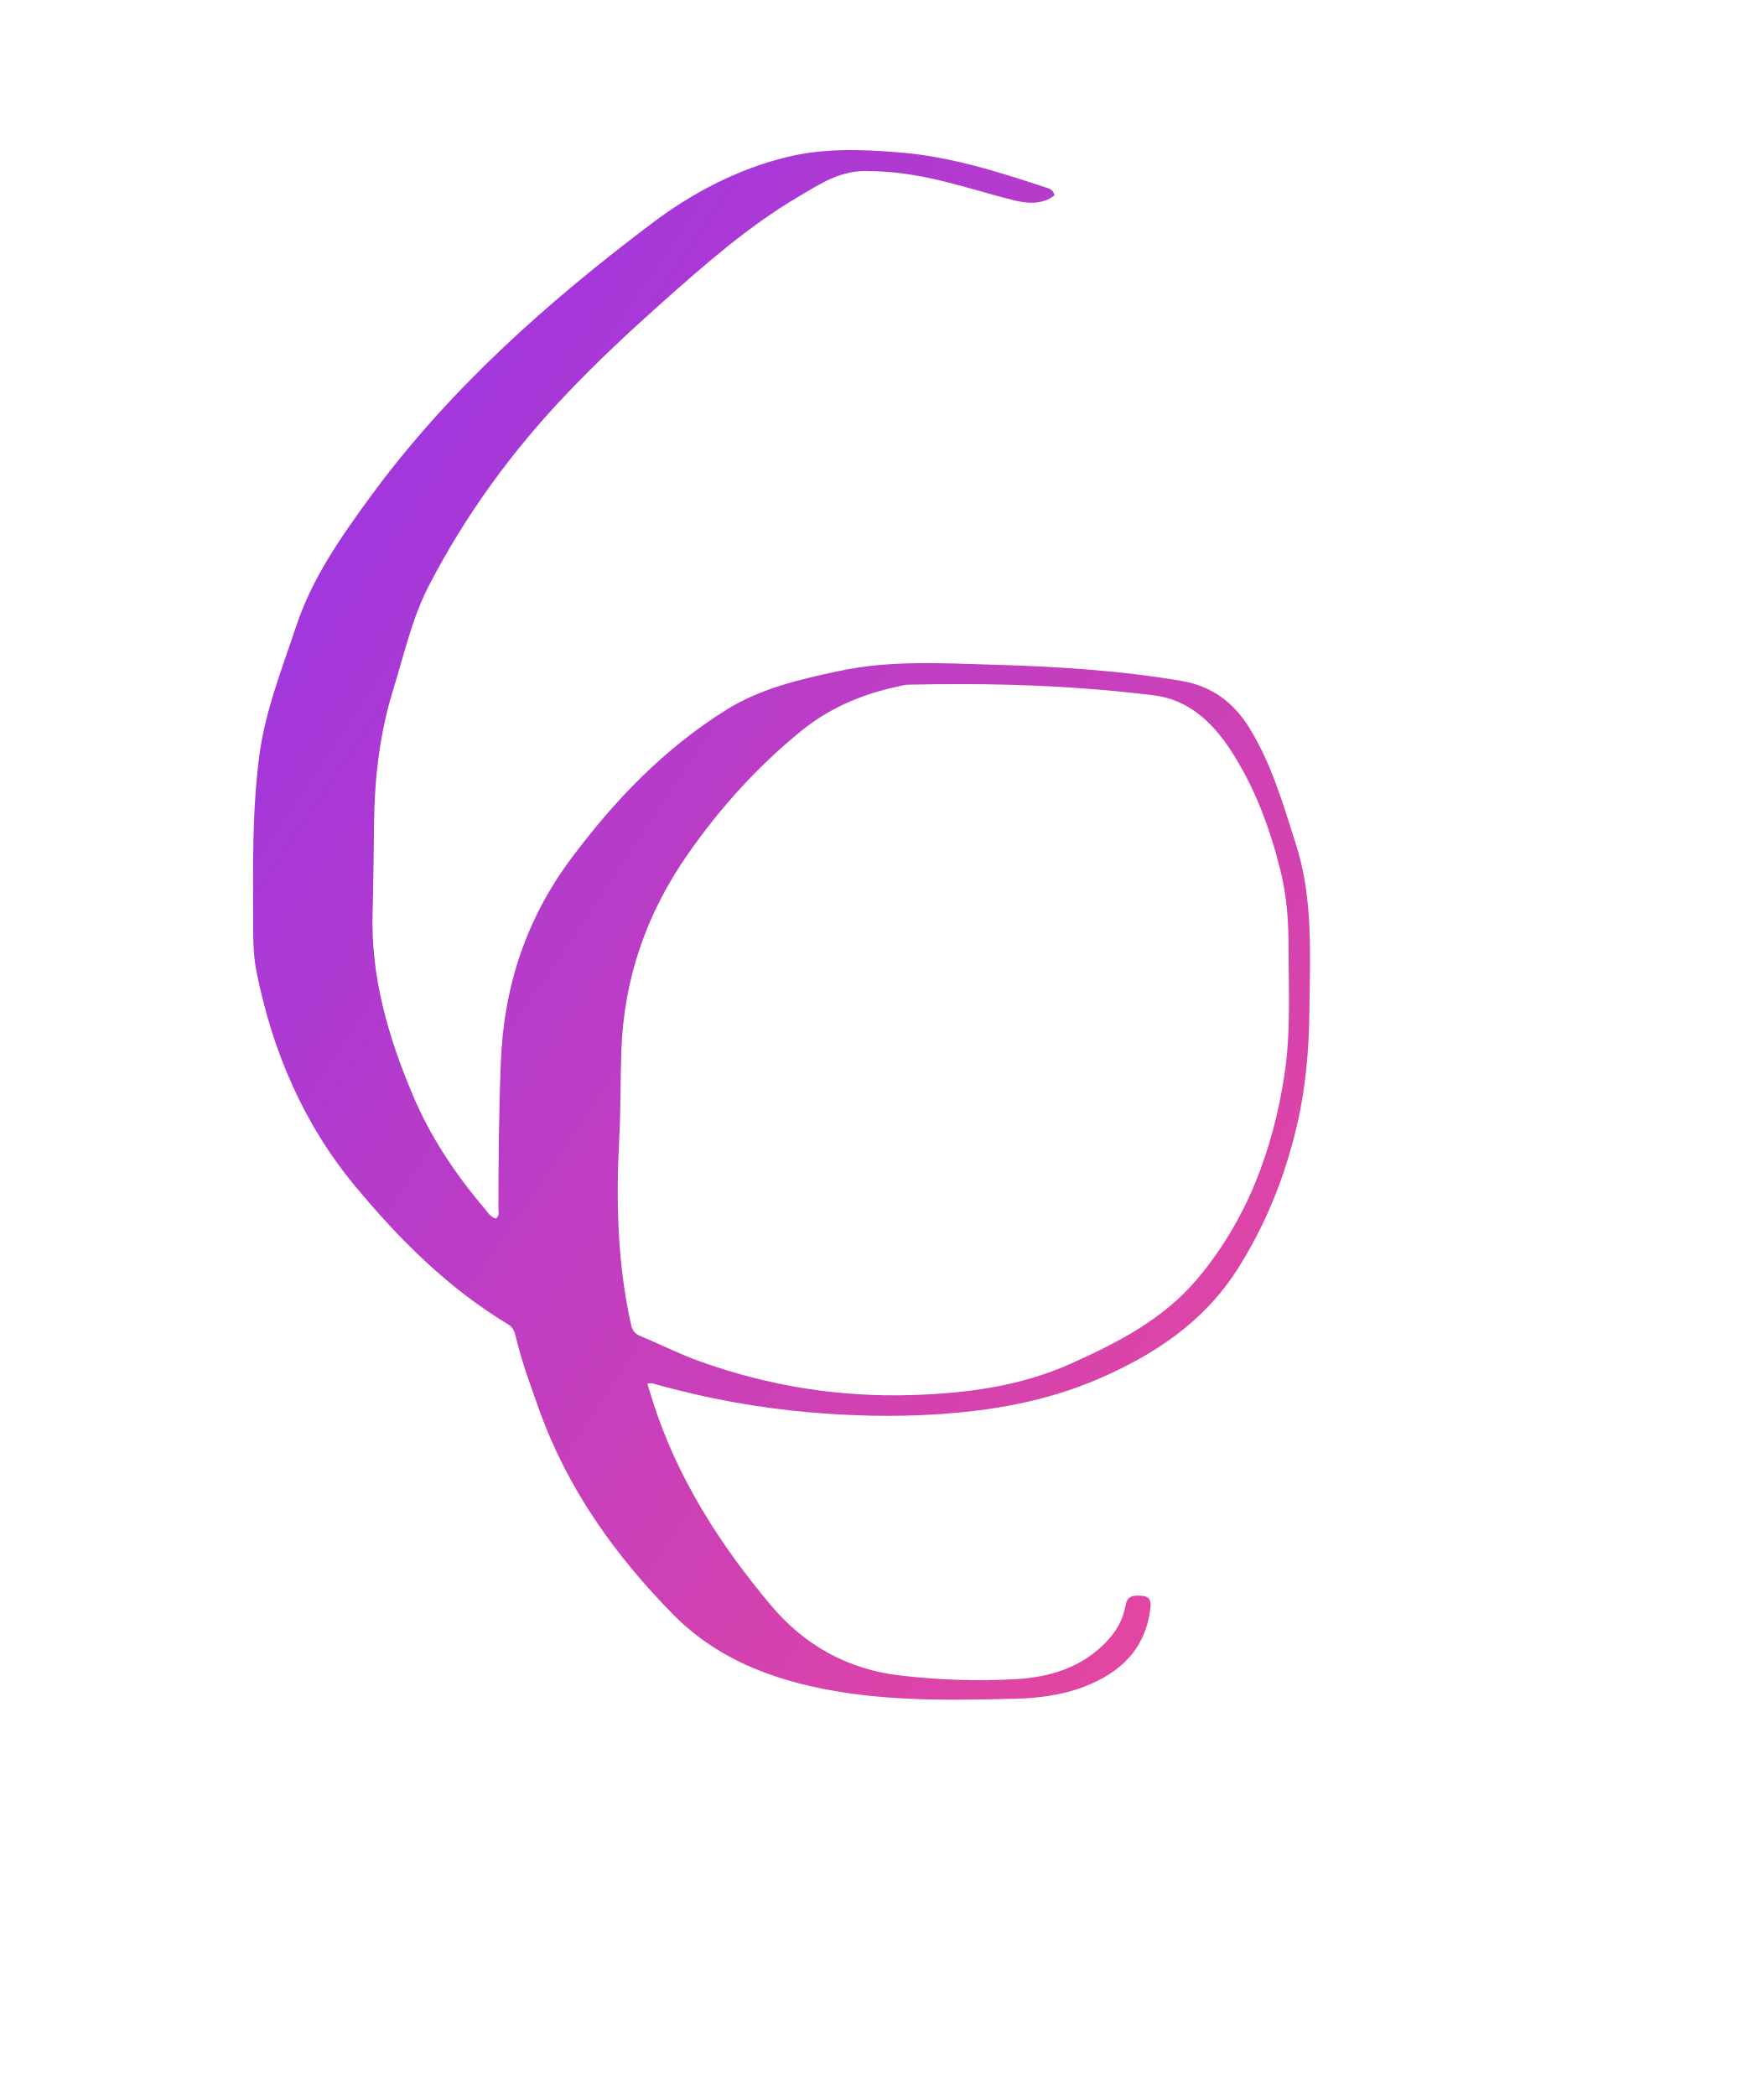
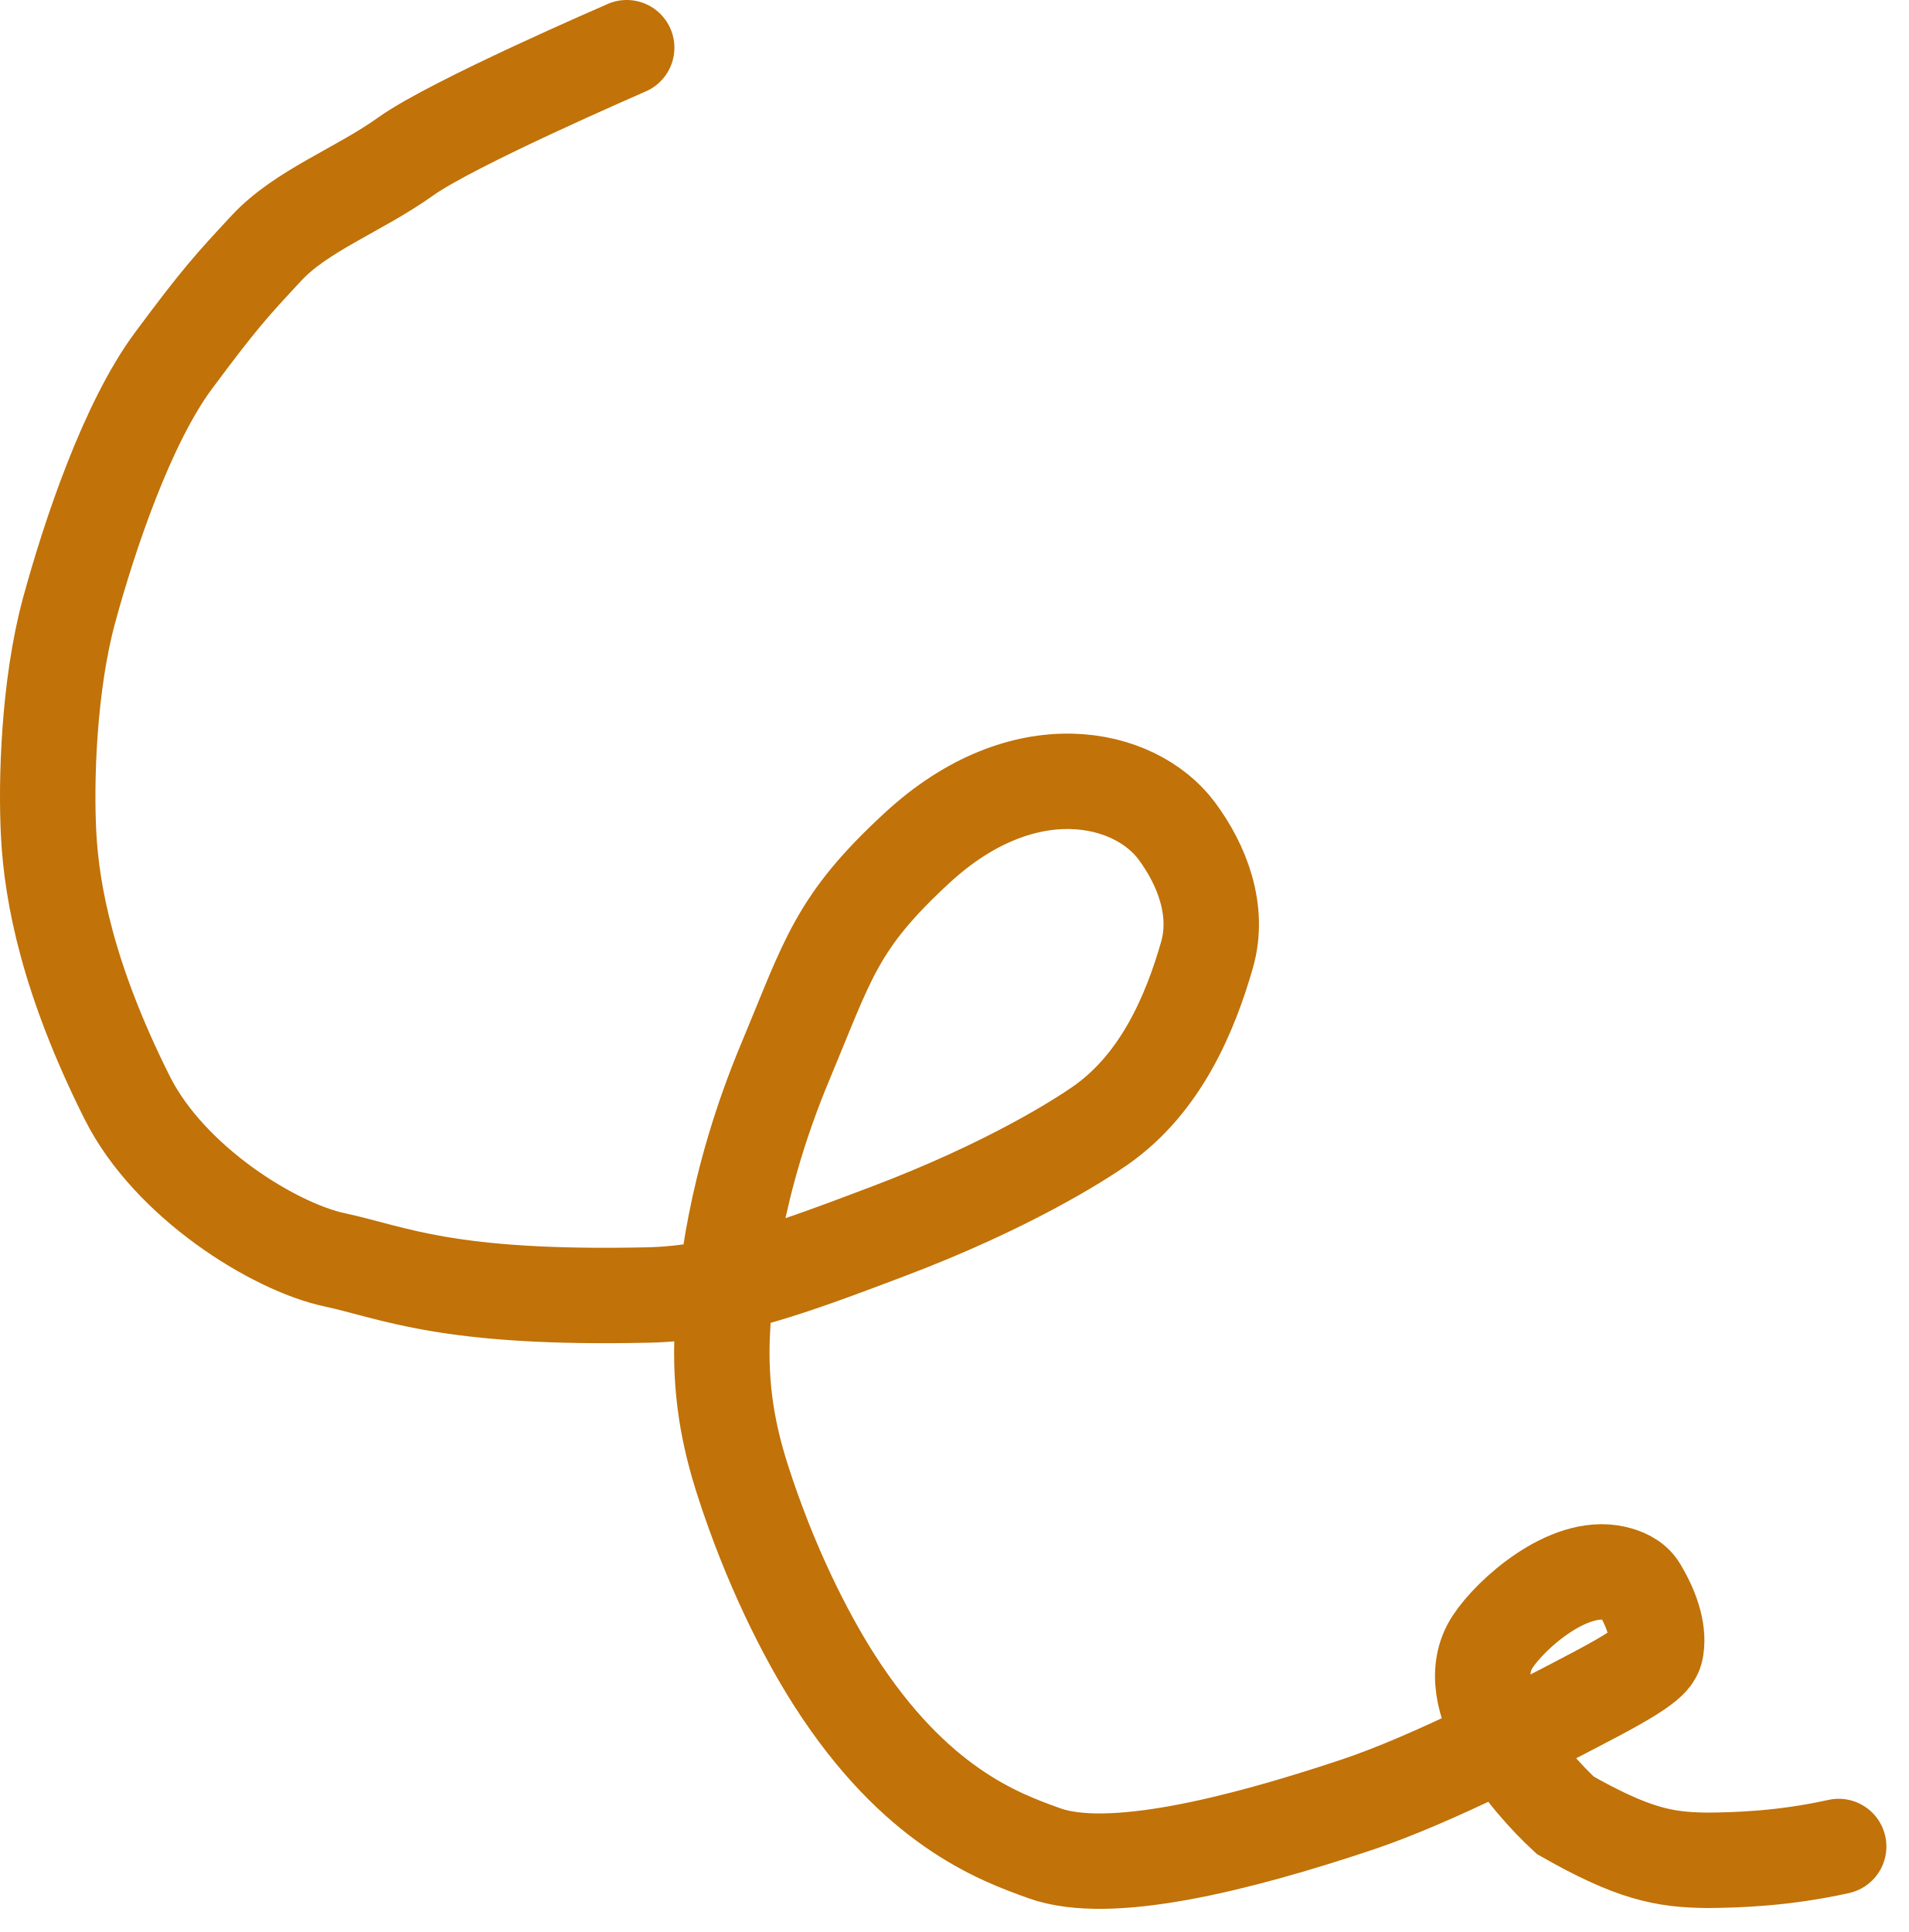
- <svg xmlns="http://www.w3.org/2000/svg" version="1.1" viewBox="0 0 848 1008">
-   <defs>
-     <linearGradient id="coilGradient" x1="0%" y1="0%" x2="100%" y2="100%">
-       <stop offset="0%" stop-color="#9333ea" />
-       <stop offset="100%" stop-color="#ec4899" />
-     </linearGradient>
-   </defs>
-   <path fill="url(#coilGradient)" opacity="1" stroke="none" d=" M418.118,82.305   C404.652,81.516 394.465,88.399 383.992,94.582   C359.879,108.817 338.973,127.188 318.193,145.691   C302.387,159.765 286.923,174.249 272.344,189.582   C246.035,217.248 223.68,247.91 206.158,281.855   C198.115,297.437 194.356,314.717 189.169,331.411   C182.785,351.958 180.235,372.969 179.913,394.429   C179.691,409.252 179.618,424.086 179.185,438.901   C178.282,469.763 186.642,498.486 198.455,526.49   C206.884,546.471 218.715,564.328 232.702,580.805   C234.368,582.766 235.675,585.265 238.477,586.019   C240.385,584.574 239.688,582.591 239.689,580.873   C239.699,557.378 239.947,533.888 240.881,510.408   C242.31,474.489 252.972,441.984 274.675,412.876   C295.616,384.791 319.419,360.025 349.261,341.386   C365.827,331.039 384.502,326.778 403.241,322.748   C427.77,317.472 452.575,318.927 477.379,319.656   C507.851,320.55 538.198,322.333 568.318,327.494   C582.935,329.999 593.243,337.823 600.821,350.047   C611.572,367.391 617.072,386.817 623.228,406.008   C631.604,432.124 629.974,458.995 629.718,485.789   C629.537,504.661 627.962,523.329 623.603,541.775   C617.798,566.336 608.503,589.404 594.939,610.652   C578.891,635.789 555.139,651.509 528.427,663.075   C503.086,674.048 476.224,678.639 448.785,680.271   C428.789,681.46 408.809,680.914 388.893,679.174   C364.149,677.013 339.782,672.497 315.823,665.884   C314.555,665.534 313.346,664.902 311.303,665.43   C312.162,668.201 313.002,670.969 313.877,673.725   C325.634,710.723 346.173,742.794 370.868,772.158   C386.79,791.089 407.589,802.786 432.629,805.734   C451.363,807.94 470.226,808.613 489.003,807.494   C505.028,806.54 520.104,801.922 531.853,789.798   C536.765,784.729 540.127,778.923 541.318,771.992   C542.163,767.074 545.57,767.23 549.216,767.462   C553.671,767.746 553.543,770.872 553.154,773.966   C550.737,793.198 538.778,804.412 521.607,811.072   C510.918,815.217 499.593,816.665 488.302,816.943   C461.333,817.606 434.336,818.137 407.5,814.197   C375.968,809.569 346.379,799.429 323.749,776.446   C296.004,748.267 273.125,716.347 259.508,678.55   C255.213,666.627 250.879,654.752 247.935,642.417   C247.369,640.047 246.506,638.183 244.255,636.828   C215.6,619.575 192.255,596.255 171.098,570.827   C145.984,540.647 130.934,505.462 123.312,467.071   C121.653,458.716 121.786,450.17 121.757,441.664   C121.666,415.508 121.289,389.327 124.729,363.326   C127.59,341.703 135.684,321.505 142.506,300.97   C150.083,278.161 163.581,258.832 177.57,239.643   C215.387,187.768 262.744,145.687 313.58,107.345   C333.028,92.677 354.749,81.281 378.705,75.466   C396.492,71.148 414.673,71.821 432.837,73.319   C456.962,75.308 479.786,82.504 502.553,90.029   C504.379,90.633 506.564,90.957 507.099,93.994   C501.213,98.428 494.402,97.984 487.841,96.376   C474.267,93.049 460.975,88.616 447.283,85.711   C437.821,83.704 428.274,82.38 418.118,82.305  M435.981,329.291   C417.537,332.752 400.46,339.3 385.691,351.233   C364.55,368.316 346.616,388.176 330.991,410.498   C310.882,439.227 299.998,470.543 298.811,505.583   C298.337,519.574 298.537,533.573 297.803,547.548   C296.236,577.427 296.885,607.156 303.371,636.528   C303.932,639.068 304.766,641.158 307.477,642.294   C317.152,646.352 326.568,651.104 336.421,654.648   C369.509,666.549 403.682,672.033 438.883,670.896   C465.173,670.046 490.882,666.636 515.216,655.703   C537.728,645.587 559.585,634.322 575.73,615.147   C599.558,586.847 612.102,553.327 617.675,517.129   C620.829,496.641 619.693,475.895 619.689,455.247   C619.687,442.908 618.784,430.655 615.771,418.587   C610.609,397.907 603.284,378.114 591.509,360.269   C582.793,347.061 571.274,336.434 555.1,334.426   C515.878,329.558 476.415,328.337 435.981,329.291  z" />
+ <svg xmlns="http://www.w3.org/2000/svg" width="80" height="81" viewBox="0 0 80 81" fill="none">
+   <path d="M26.272 2C26.173 2.048 18.969 5.156 17.009 6.559C15.049 7.961 12.638 8.824 11.176 10.396C9.715 11.967 9.228 12.491 7.28 15.111C5.332 17.73 3.752 22.445 2.896 25.589C2.041 28.732 1.917 32.753 2.041 35.019C2.174 37.472 2.837 41.042 5.332 46.021C7.108 49.568 11.492 52.274 14.013 52.815C16.534 53.356 18.715 54.483 27.182 54.293C30.334 54.222 33.198 53.151 37.23 51.626C42.242 49.728 45.224 47.819 46.123 47.194C48.68 45.414 49.904 42.456 50.599 40.036C51.134 38.171 50.393 36.261 49.326 34.83C47.574 32.482 42.927 31.417 38.452 35.543C35.042 38.687 34.728 40.193 32.925 44.504C30.762 49.674 30.394 53.765 30.287 55.732C30.149 58.263 30.548 60.233 31.142 62.08C32.274 65.598 33.755 68.534 34.98 70.446C38.364 75.726 41.833 77.001 43.783 77.699C46.508 78.674 51.864 77.338 56.867 75.67C60.094 74.594 64.483 72.304 66.849 71.056C69.216 69.808 69.366 69.48 69.426 69.104C69.548 68.326 69.213 67.418 68.724 66.6C68.489 66.207 68.05 66.045 67.7 65.964C65.747 65.512 63.328 67.673 62.57 68.835C61.055 71.155 64.087 74.69 65.62 76.109C68.462 77.723 69.756 77.978 71.583 77.995C72.837 77.983 74.754 77.93 77.08 77.415" stroke="#C17208" stroke-width="4" stroke-linecap="round" />
</svg>
